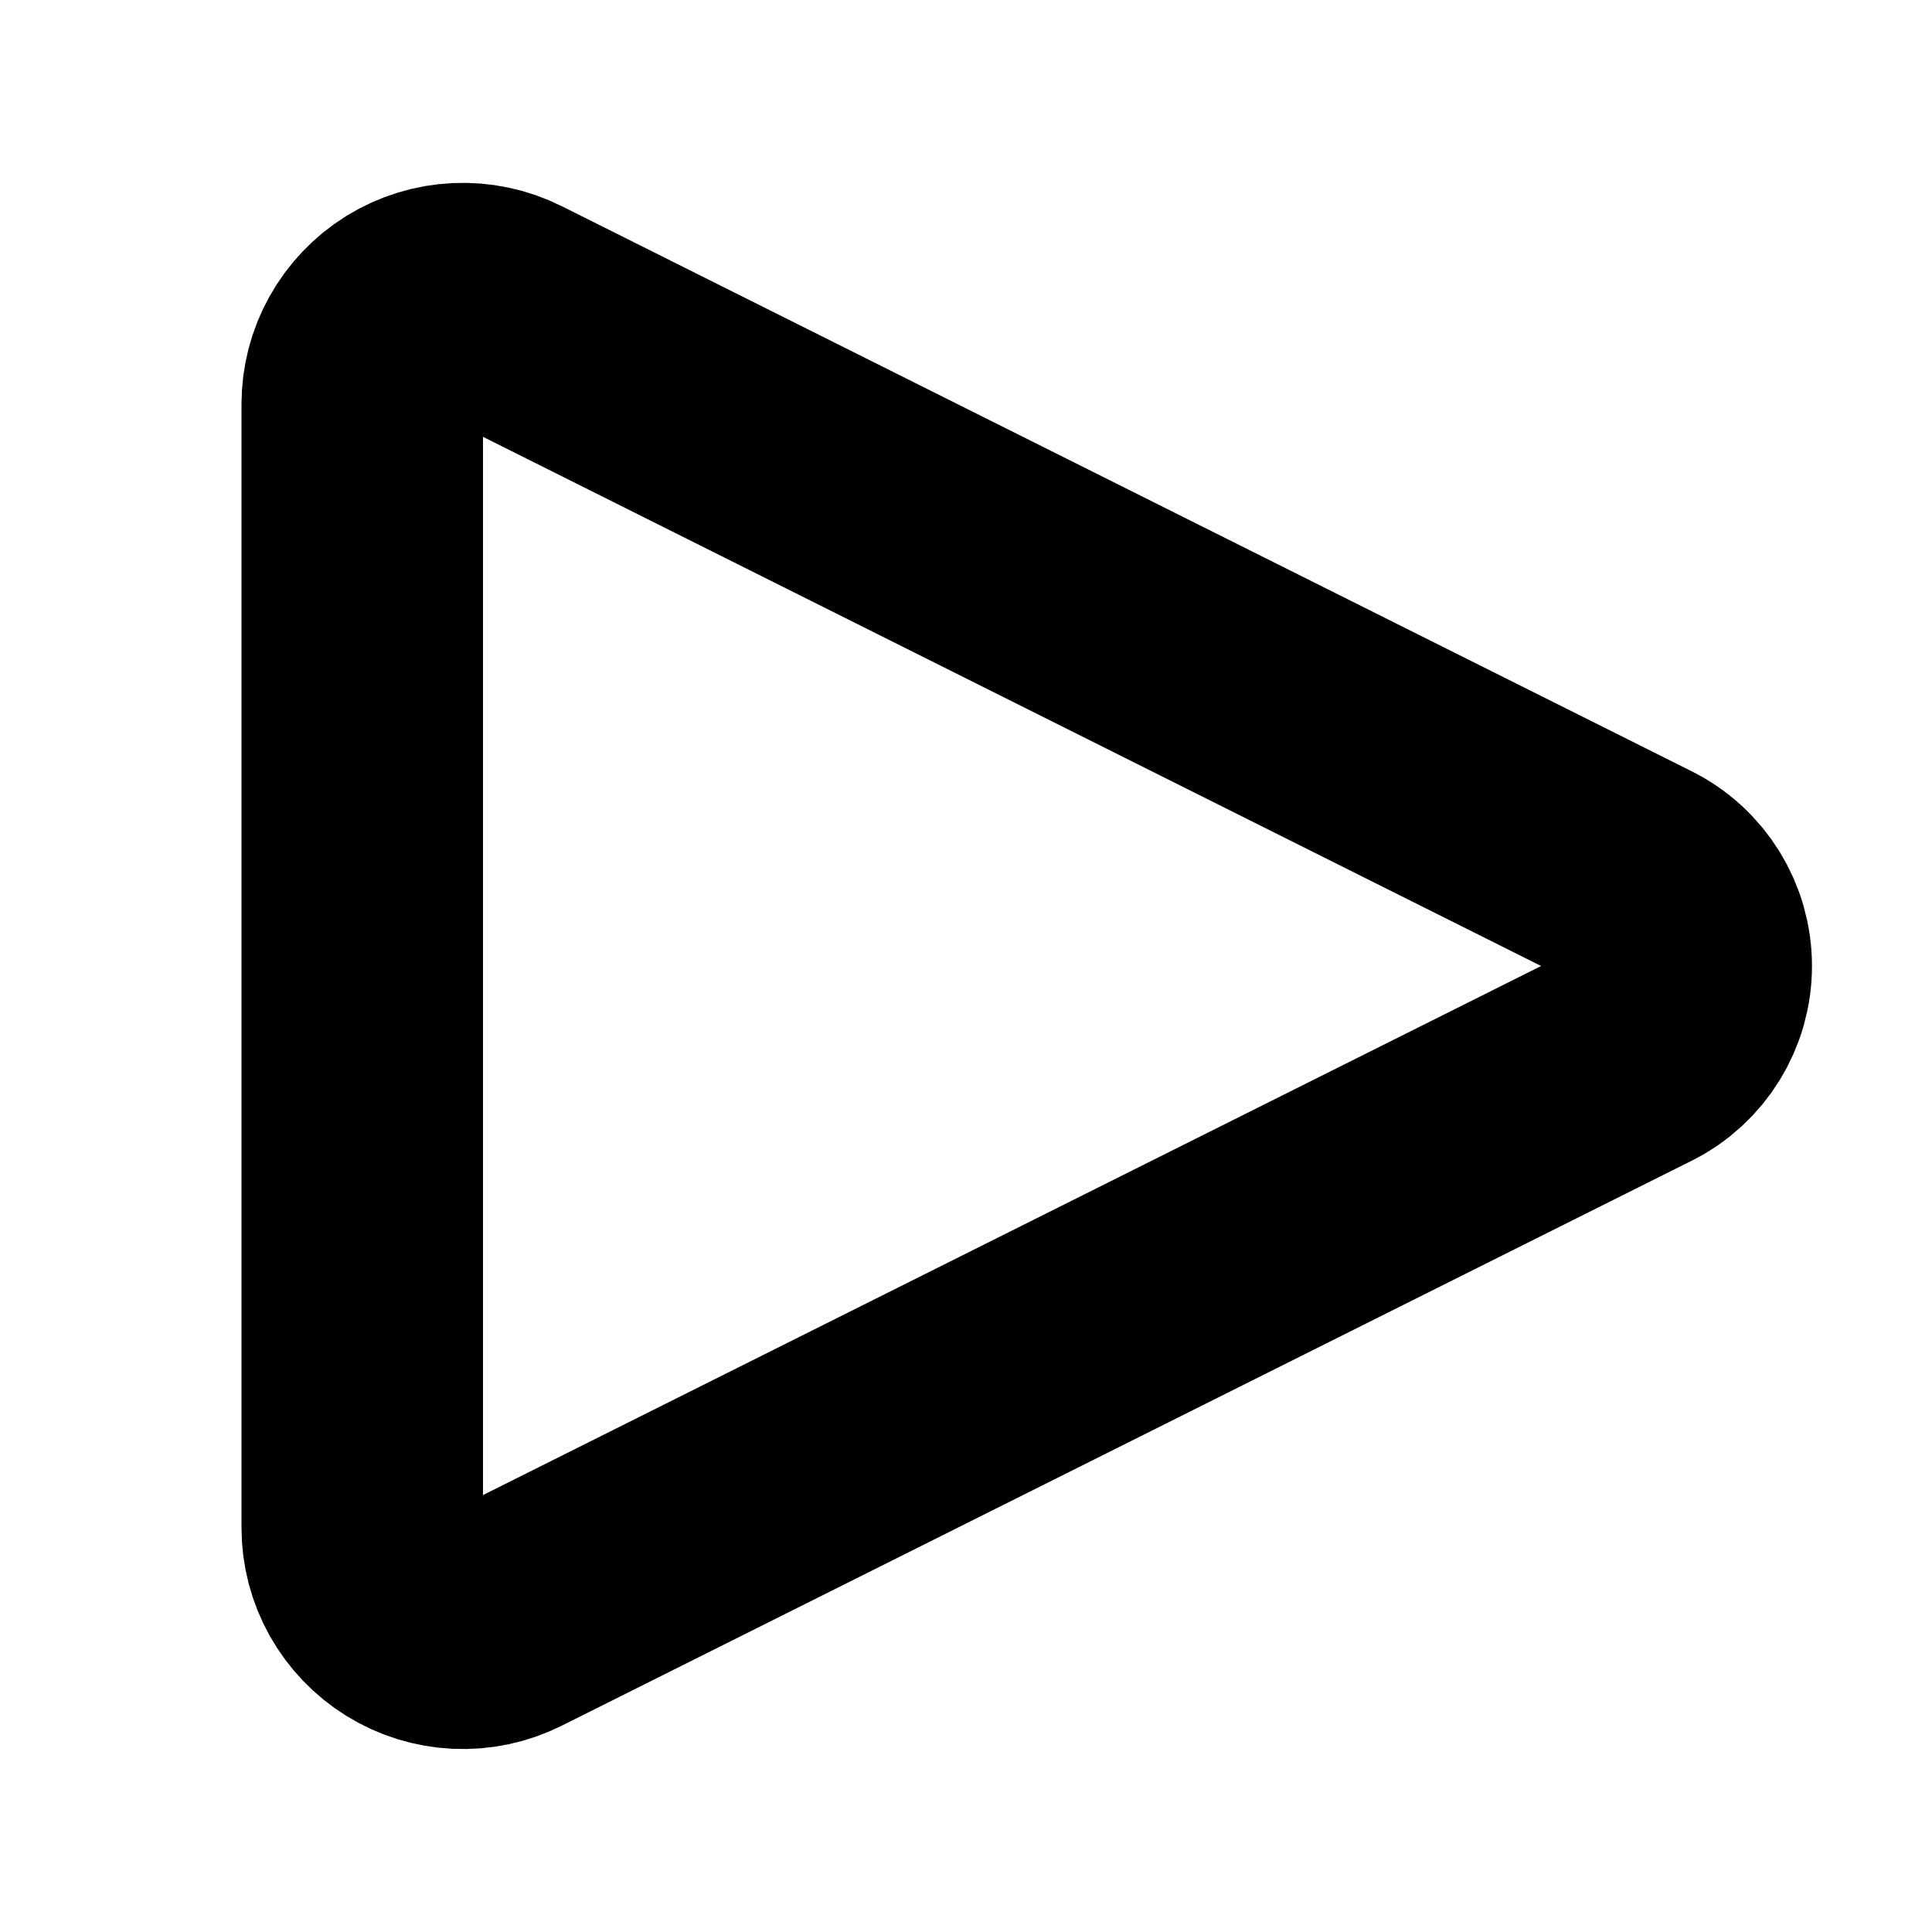
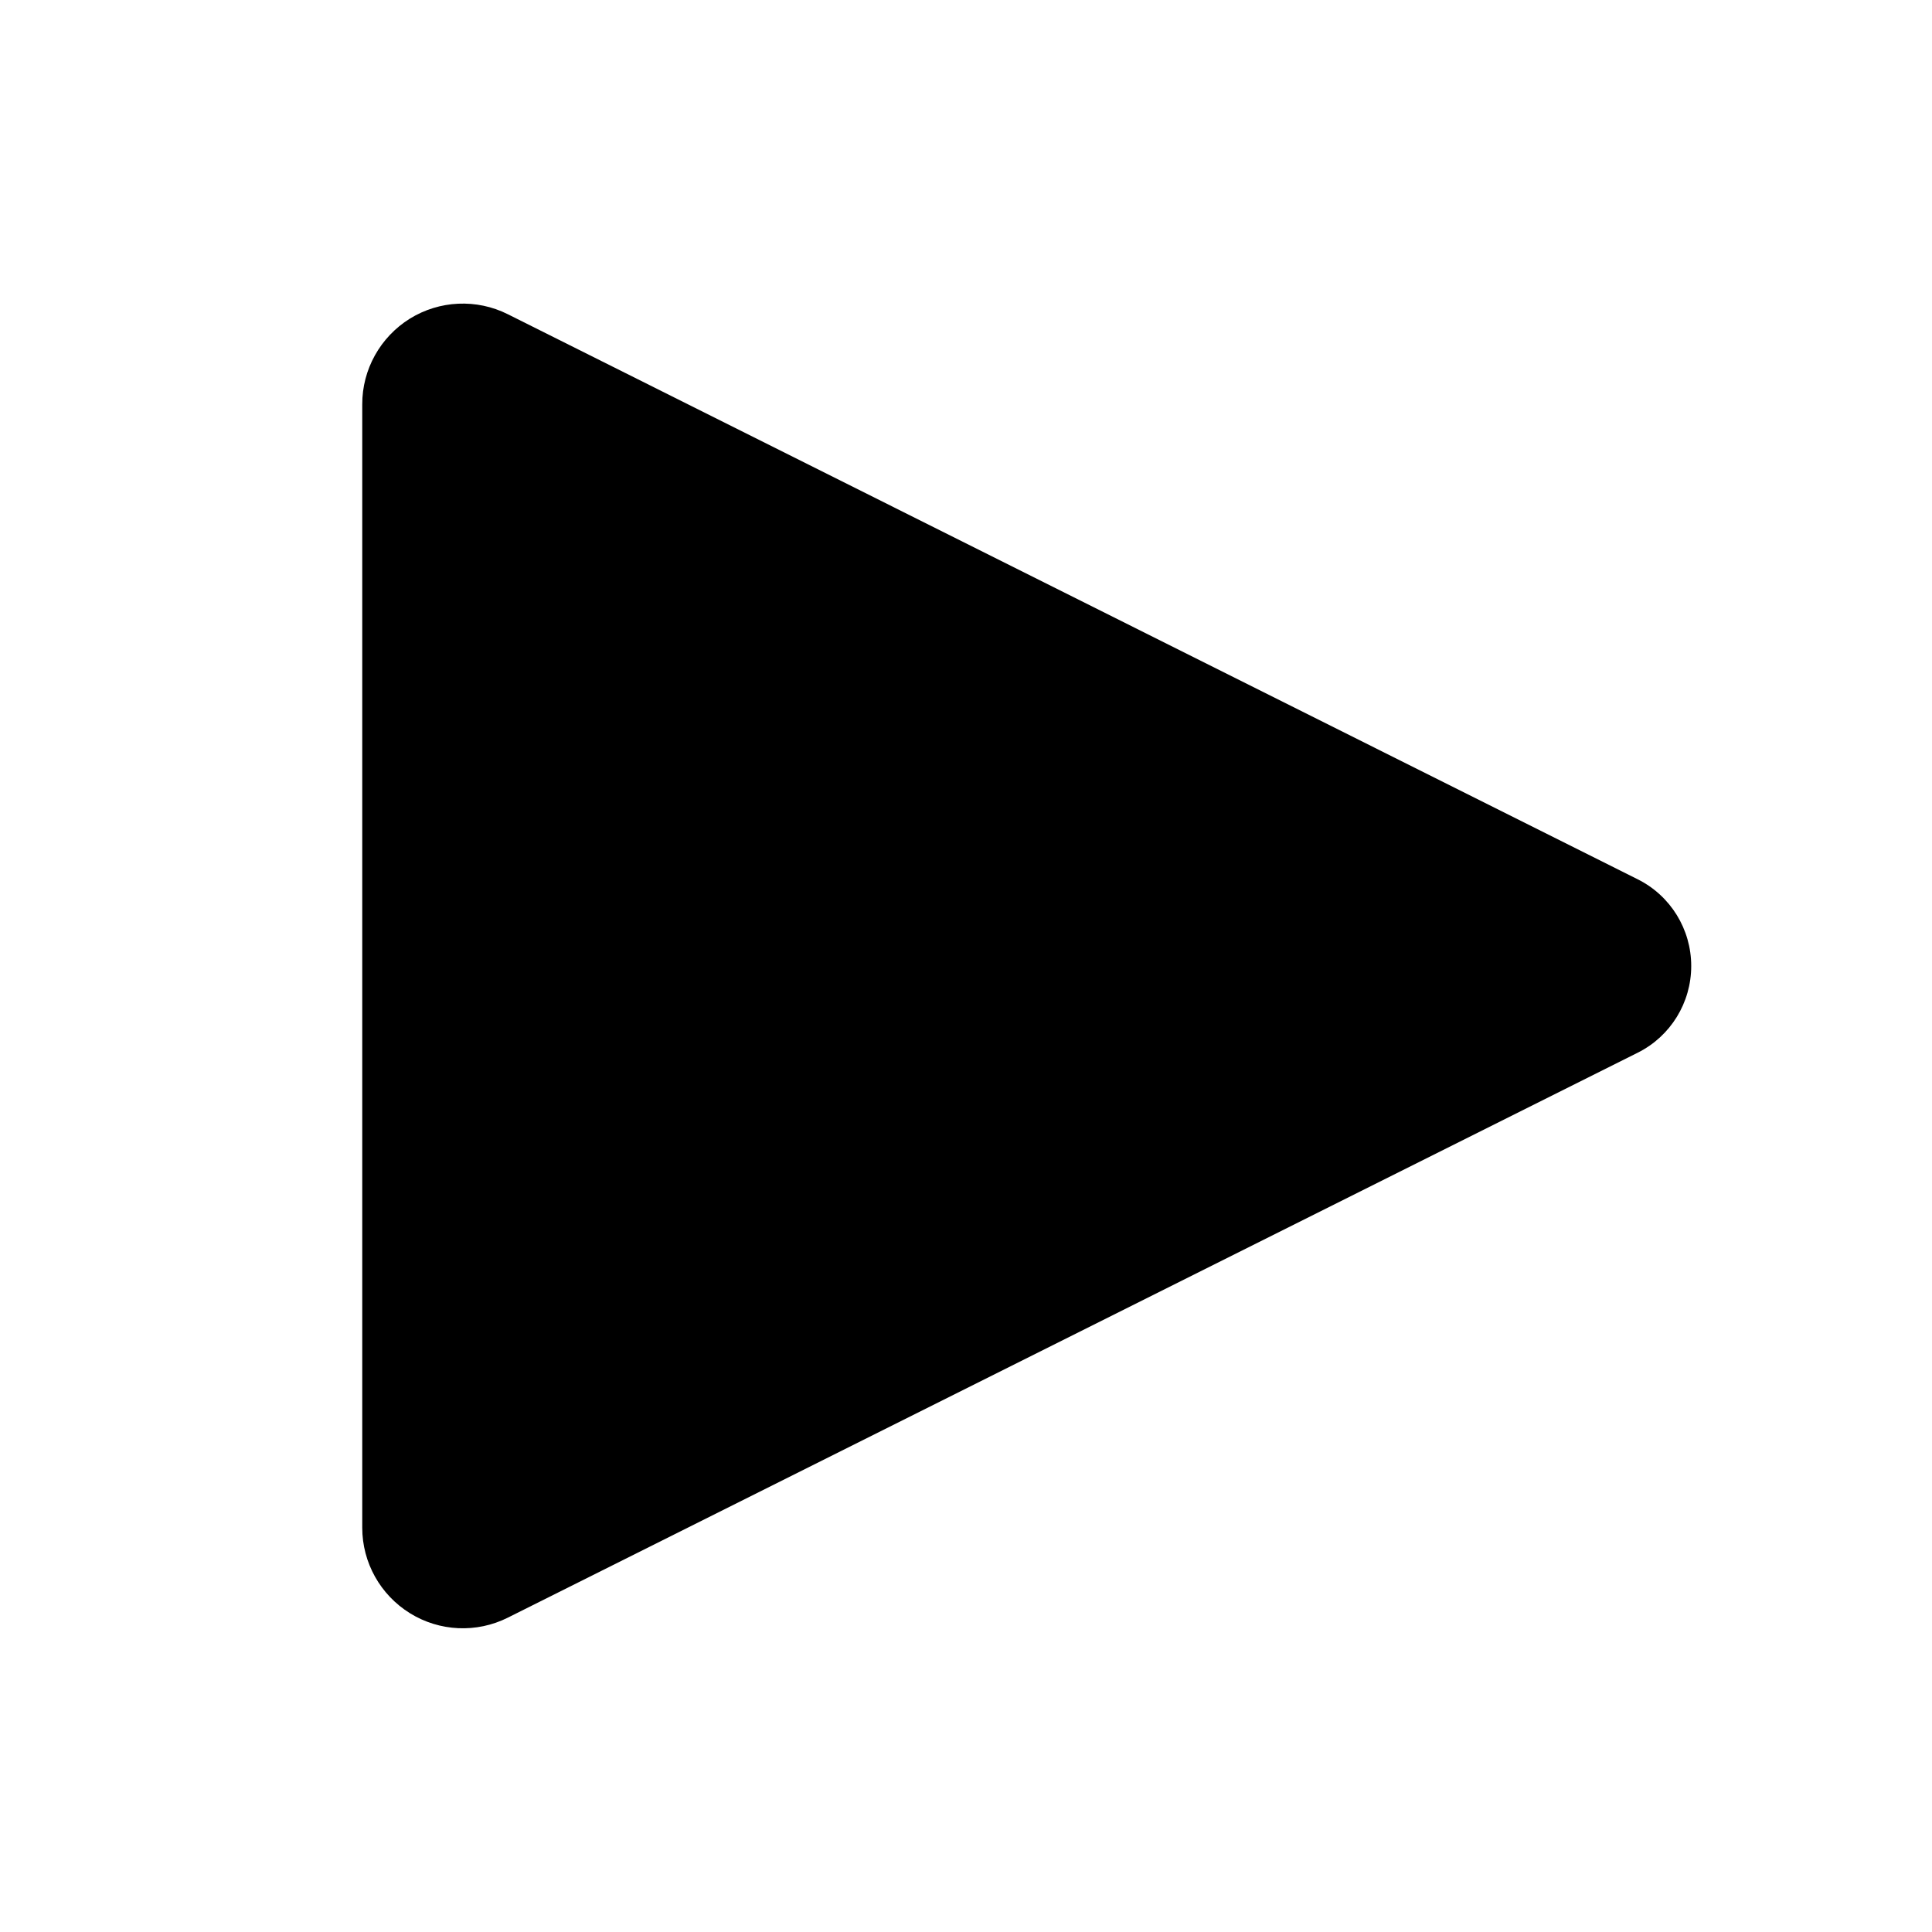
- <svg xmlns:ns0="https://www.gtk.org/grappa" width="16" height="16" ns0:version="1" ns0:keywords="media playback play triangle" ns0:state="0">
-   <path d="M 3 3.348 L 3 12.652 C 3 12.941, 3.15 13.208, 3.395 13.36 C 3.64 13.512, 3.947 13.526, 4.205 13.397 L 13.563 8.718 C 13.835 8.582, 14.006 8.304, 14.006 8 C 14.006 7.696, 13.835 7.418, 13.563 7.282 L 4.205 2.602 C 3.947 2.473, 3.64 2.487, 3.394 2.639 C 3.149 2.792, 2.999 3.06, 3 3.349" id="path0" stroke-width="2" stroke-linecap="round" stroke-linejoin="round" stroke="rgb(0,0,0)" fill="none" class="foreground-stroke transparent-fill" />
+ <svg xmlns:ns0="https://www.gtk.org/grappa" width="16" height="16" ns0:version="1" ns0:keywords="media playback play triangle">
+   <path d="M 3 3.348 L 3 12.652 C 3 12.941, 3.15 13.208, 3.395 13.36 C 3.64 13.512, 3.947 13.526, 4.205 13.397 L 13.563 8.718 C 13.835 8.582, 14.006 8.304, 14.006 8 C 14.006 7.696, 13.835 7.418, 13.563 7.282 L 4.205 2.602 C 3.947 2.473, 3.64 2.487, 3.394 2.639 C 3.149 2.792, 2.999 3.06, 3 3.349" id="path0" stroke="none" fill-rule="winding" fill="rgb(0,0,0)" class="foreground-fill" />
</svg>
